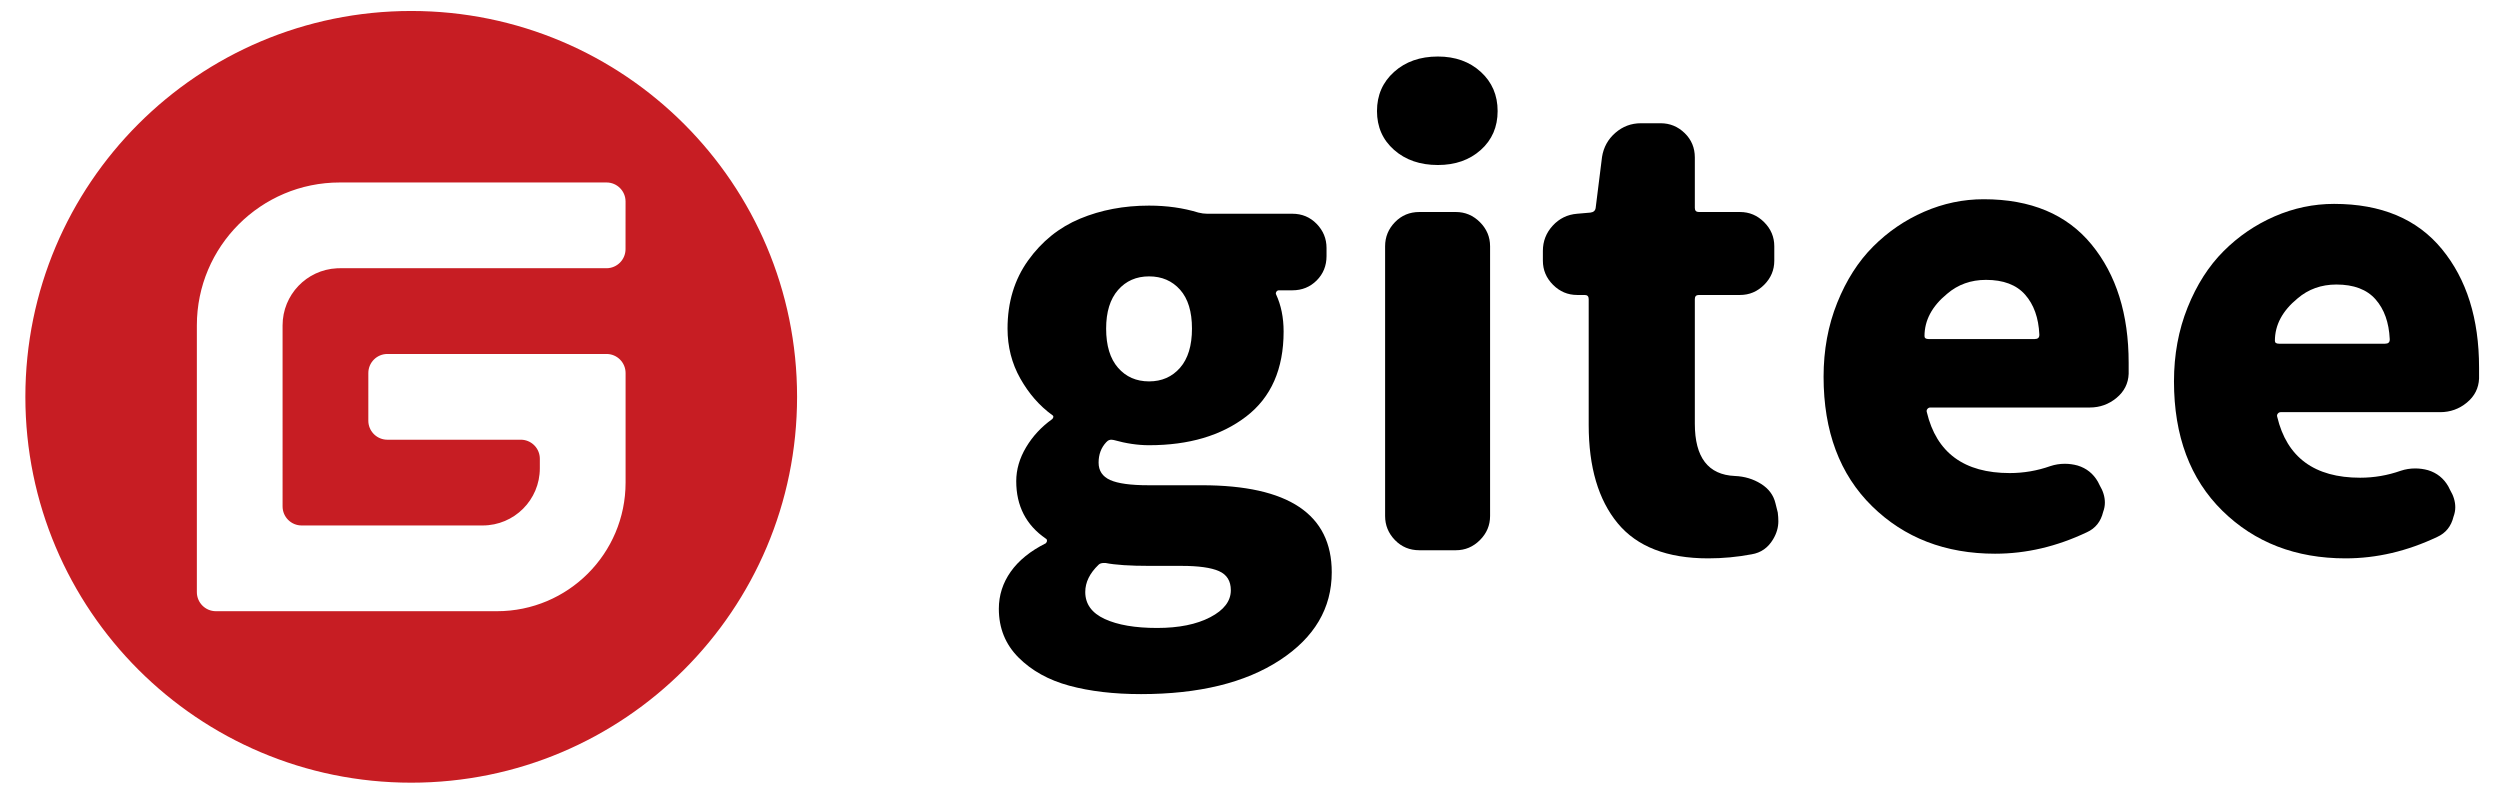
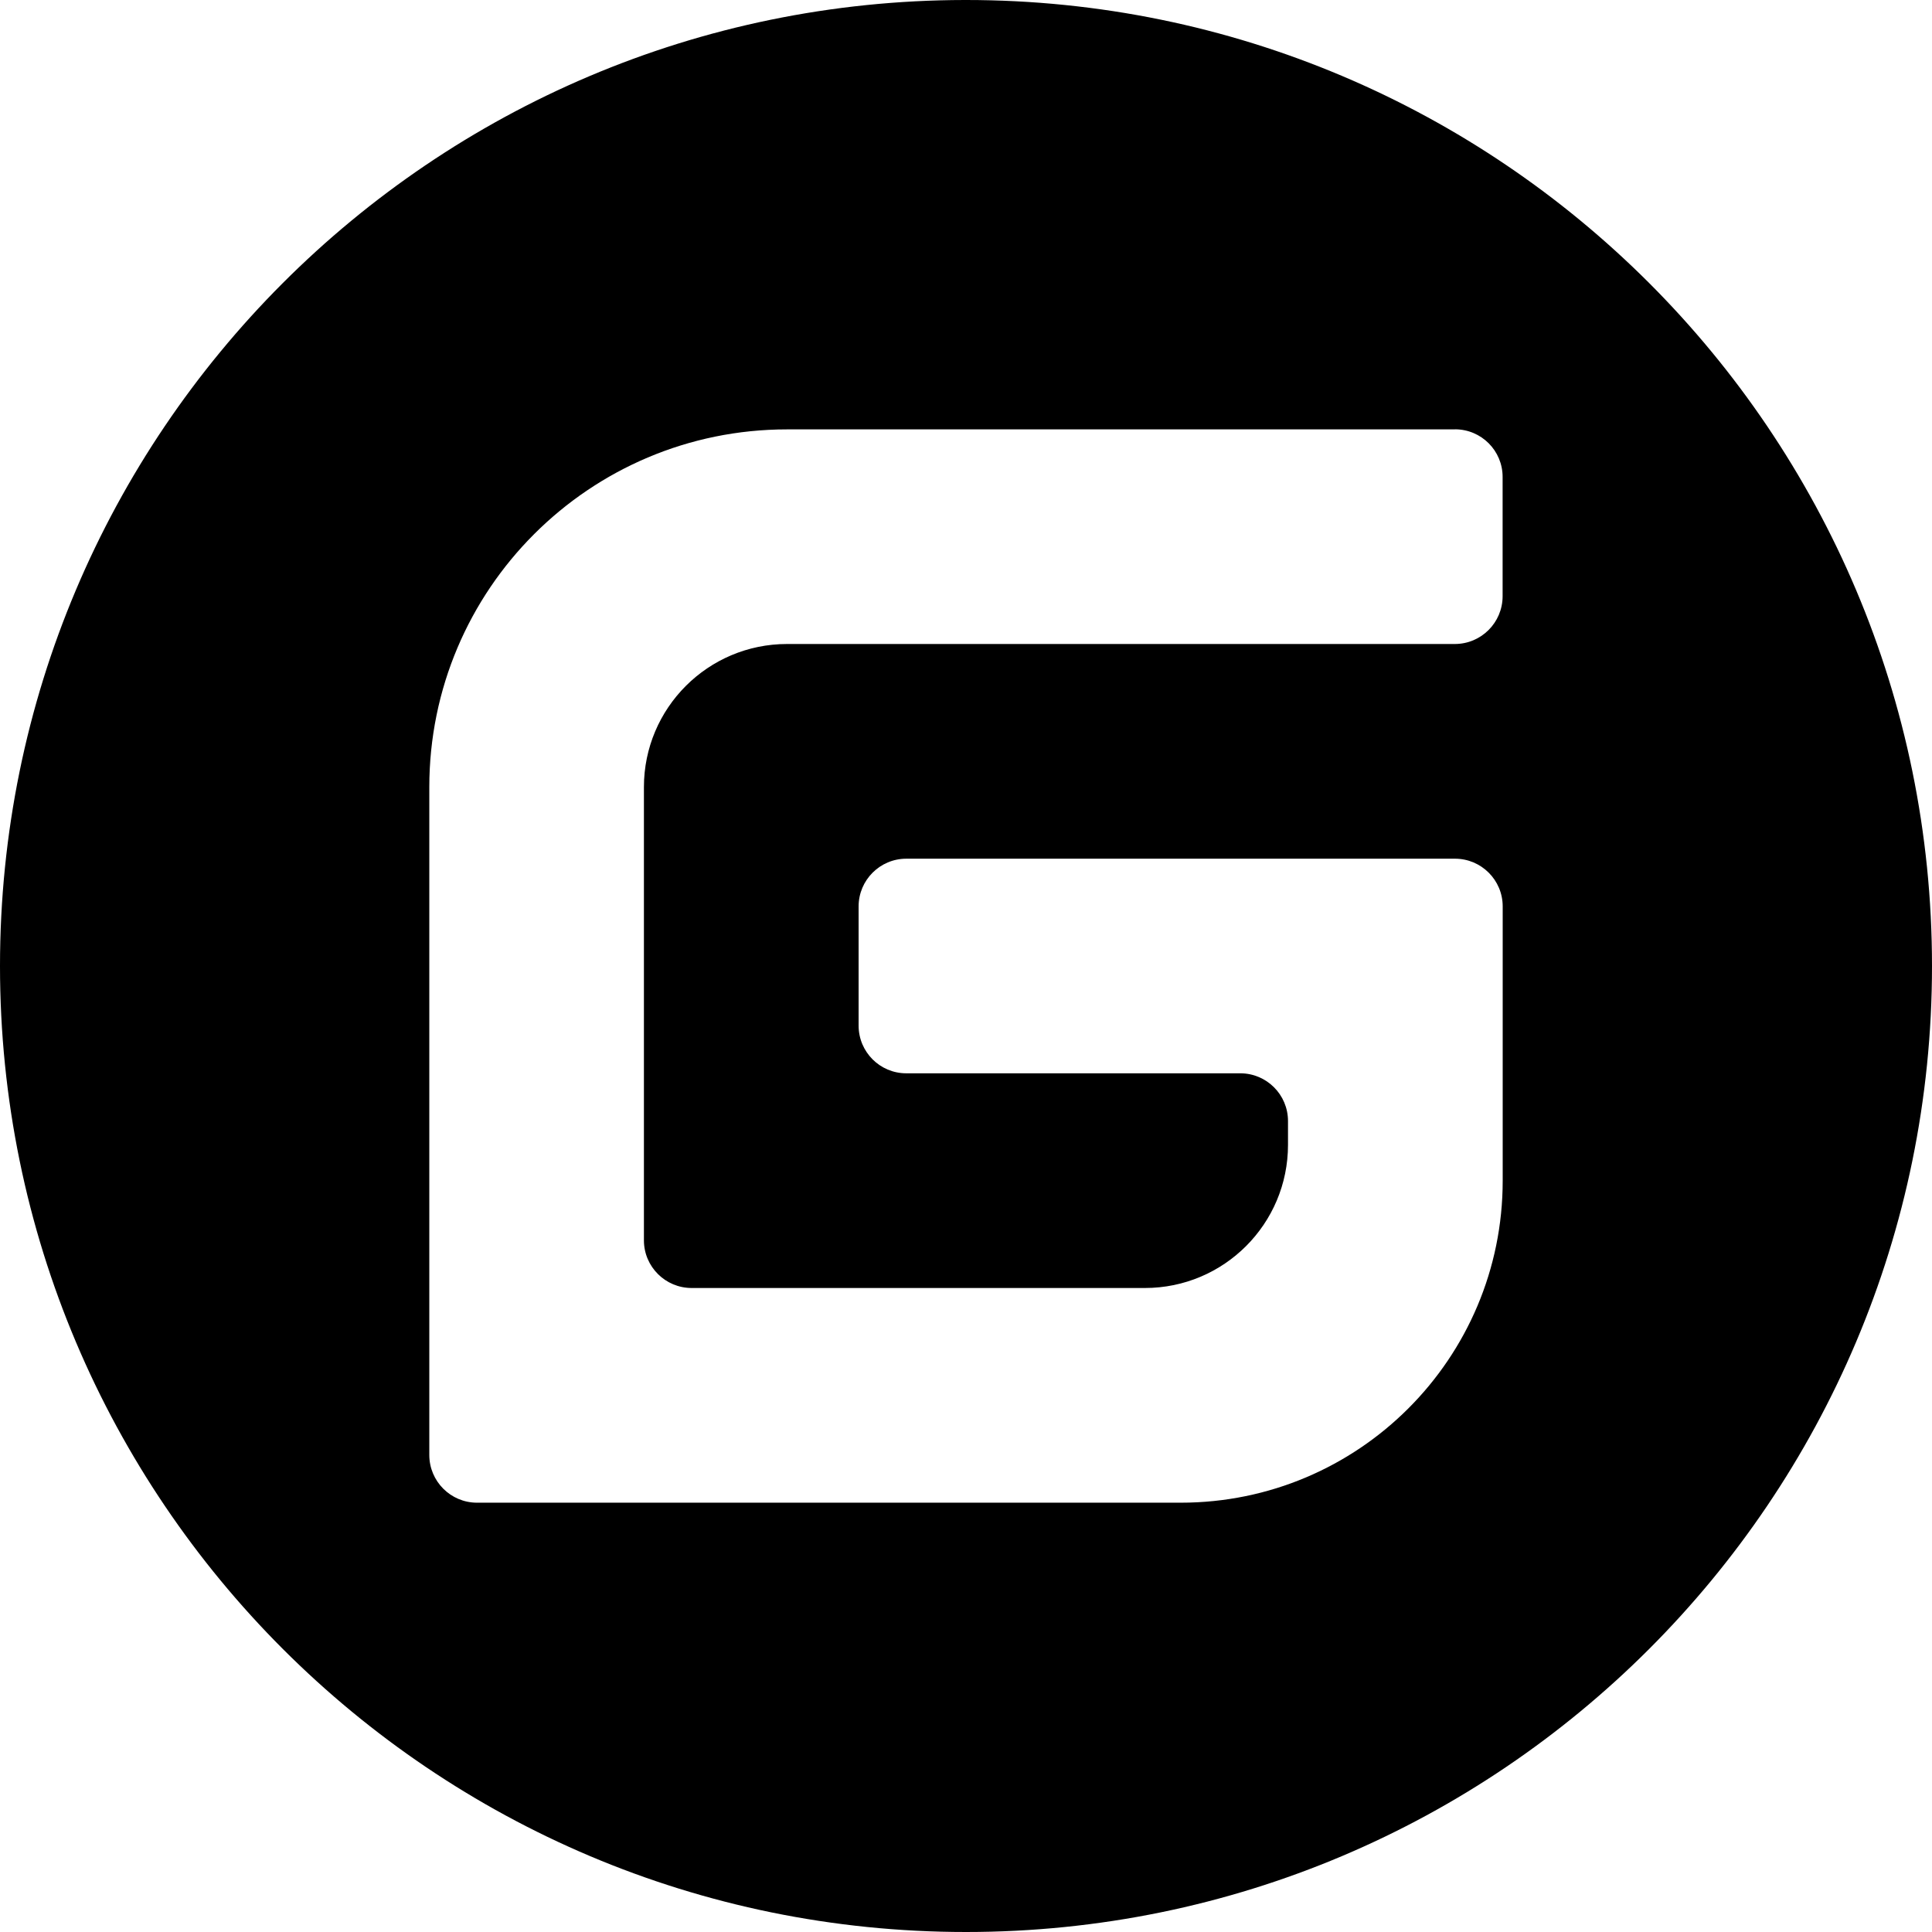
- <svg xmlns="http://www.w3.org/2000/svg" width="296.99mm" height="95.19mm" version="1.1" viewBox="0 0 1122.5 359.77">
-   <polygon id="Rectangle-7-Copy" transform="matrix(3.5977 0 0 3.5977 -1565 -366.97)" points="435 202 435 102 747 102 747 202" fill="none" />
-   <path d="m512.28 311.65c26.042 0 46.831-5.08 62.369-15.239s23.307-23.314 23.307-39.465c0-26.049-19.444-39.074-58.333-39.074h-23.958c-7.986 0-13.715-0.781-17.187-2.344-3.472-1.563-5.208-4.168-5.208-7.815s1.129-6.686 3.385-9.117c0.868-1.042 1.996-1.389 3.385-1.042 5.556 1.563 10.851 2.344 15.885 2.344 17.882 0 32.422-4.298 43.62-12.894 11.198-8.596 16.797-21.317 16.797-38.162 0-6.252-1.129-11.809-3.385-16.671-0.174-0.347-0.13-0.738 0.13-1.172 0.261-0.434 0.651-0.651 1.172-0.651h5.989c4.34 0 7.986-1.476 10.937-4.428 2.951-2.952 4.427-6.599 4.427-10.941v-3.647c0-4.168-1.476-7.771-4.427-10.81-2.951-3.039-6.597-4.559-10.937-4.559h-38.281c-1.215 0-2.517-0.174-3.906-0.521-6.771-2.084-14.149-3.126-22.135-3.126-11.285 0-21.614 1.954-30.989 5.861-9.375 3.907-17.144 10.159-23.307 18.755-6.163 8.596-9.245 18.799-9.245 30.608 0 8.162 1.91 15.63 5.729 22.402 3.819 6.773 8.594 12.243 14.323 16.411 0.347 0.174 0.521 0.434 0.521 0.781 0 0.347-0.174 0.695-0.521 1.042-4.861 3.473-8.767 7.684-11.719 12.634-2.951 4.949-4.427 10.029-4.427 15.239 0 11.114 4.427 19.711 13.281 25.789 0.347 0.174 0.521 0.478 0.521 0.912 0 0.434-0.174 0.825-0.521 1.172-6.944 3.473-12.196 7.728-15.755 12.764-3.559 5.036-5.338 10.593-5.338 16.671 0 8.683 2.951 15.977 8.854 21.881 5.903 5.904 13.498 10.116 22.786 12.634 9.288 2.518 20.009 3.777 32.161 3.777zm3.646-140.41c-5.729 0-10.373-2.041-13.932-6.122-3.559-4.081-5.339-9.942-5.339-17.583 0-7.467 1.78-13.242 5.339-17.323 3.559-4.081 8.203-6.122 13.932-6.122s10.373 1.997 13.932 5.991c3.559 3.994 5.338 9.812 5.338 17.453s-1.78 13.502-5.338 17.583c-3.559 4.081-8.203 6.122-13.932 6.122zm3.646 110.71c-9.896 0-17.752-1.346-23.568-4.038-5.816-2.692-8.724-6.729-8.724-12.113 0-4.341 1.996-8.423 5.989-12.243 0.521-0.521 1.302-0.781 2.344-0.781h0.781c4.34 0.868 10.937 1.302 19.792 1.302h14.323c7.639 0 13.238 0.781 16.797 2.344 3.559 1.563 5.338 4.428 5.338 8.596 0 4.862-3.082 8.9-9.245 12.113-6.163 3.213-14.106 4.819-23.828 4.819z" />
-   <g id="Group" transform="matrix(6.2076 0 0 6.2076 11.39 4.9239)" fill="#c71d23" fill-rule="evenodd">
-     <path id="Combined-Shape" d="m27.909 0c15.414 0 27.909 12.495 27.909 27.909s-12.495 27.909-27.909 27.909-27.909-12.495-27.909-27.909 12.495-27.909 27.909-27.909zm14.128 12.404c-2.84e-4 0-5.7e-4 0-8.54e-4 8.54e-4h-19.295c-5.709 0-10.337 4.628-10.337 10.337v19.295c0 0.761 0.617 1.378 1.378 1.378h20.329c5.138 0 9.303-4.165 9.303-9.303v-7.925c0-0.761-0.617-1.378-1.378-1.378h-15.85c-0.761 3.61e-4 -1.378 0.617-1.379 1.378l-9.02e-4 3.446c-5.38e-4 0.716 0.546 1.305 1.245 1.372l0.133 0.006c1.25e-4 0 2.49e-4 0 3.73e-4 -3.73e-4l9.649-8e-5c0.716-1.7e-5 1.305 0.547 1.372 1.246l0.006 0.133v0.689c0 2.284-1.851 4.135-4.135 4.135h-13.094c-0.761-3.8e-5 -1.378-0.617-1.378-1.378l-3.61e-4 -13.093c-1.72e-4 -2.214 1.74-4.022 3.928-4.13l0.206-5e-3h19.293c0.761-8.55e-4 1.378-0.617 1.379-1.378l0.002-3.446c0.001-0.761-0.615-1.379-1.377-1.379z" />
-   </g>
-   <path d="m645.61 74.085c7.812 0 14.236-2.258 19.271-6.773 5.035-4.515 7.552-10.333 7.552-17.453 0-7.12-2.517-12.981-7.552-17.583-5.035-4.602-11.458-6.903-19.271-6.903-7.986 0-14.54 2.301-19.661 6.903-5.122 4.602-7.682 10.463-7.682 17.583 0 7.12 2.561 12.938 7.682 17.453 5.122 4.515 11.675 6.773 19.661 6.773zm8.073 172.97c4.167 0 7.769-1.52 10.807-4.559 3.038-3.039 4.557-6.643 4.557-10.81v-121.13c0-4.168-1.519-7.771-4.557-10.81-3.038-3.039-6.641-4.559-10.807-4.559h-16.406c-4.34 0-7.986 1.52-10.937 4.559-2.951 3.039-4.427 6.643-4.427 10.81v121.13c0 4.168 1.476 7.771 4.427 10.81 2.951 3.039 6.597 4.559 10.937 4.559z" />
-   <g stroke-width="6.208">
-     <path d="m1053.2 250.7c13.889 0 27.604-3.213 41.146-9.638 3.819-1.737 6.25-4.776 7.292-9.117 0.521-1.389 0.781-2.779 0.781-4.168 0-2.605-0.781-5.21-2.344-7.815l-0.781-1.563c-2.083-3.647-5.122-6.078-9.115-7.294-1.91-0.521-3.819-0.781-5.729-0.781-2.257 0-4.427 0.347-6.51 1.042-5.903 2.084-11.979 3.126-18.229 3.126-20.486 0-32.899-9.117-37.239-27.352-0.174-0.521-0.087-0.999 0.261-1.433 0.347-0.434 0.781-0.651 1.302-0.651h71.614c4.514 0 8.507-1.433 11.979-4.298 3.472-2.865 5.295-6.469 5.469-10.81v-4.949c0-21.881-5.556-39.595-16.667-53.14-11.111-13.546-27.257-20.318-48.437-20.318-9.201 0-18.099 1.867-26.693 5.601-8.594 3.734-16.232 8.944-22.917 15.63-6.684 6.686-12.066 15.109-16.146 25.268-4.08 10.159-6.12 21.23-6.12 33.213 0 24.486 7.248 43.849 21.745 58.09 14.497 14.24 32.943 21.36 55.338 21.36zm17.708-96.382h-47.656c-1.215 0-1.823-0.434-1.823-1.302 0-7.12 3.385-13.459 10.156-19.016 4.861-4.168 10.677-6.252 17.448-6.252 7.812 0 13.672 2.214 17.578 6.643 3.906 4.428 6.033 10.376 6.38 17.844v0.26c0 1.216-0.695 1.823-2.083 1.823z" />
-     <path d="m895.87 248.61c13.889 0 27.604-3.213 41.146-9.638 3.819-1.737 6.25-4.776 7.292-9.117 0.521-1.389 0.781-2.779 0.781-4.168 0-2.605-0.781-5.21-2.344-7.815l-0.781-1.563c-2.083-3.647-5.122-6.078-9.115-7.294-1.91-0.521-3.819-0.781-5.729-0.781-2.257 0-4.427 0.347-6.51 1.042-5.903 2.084-11.979 3.126-18.229 3.126-20.486 0-32.899-9.117-37.239-27.352-0.174-0.521-0.087-0.999 0.261-1.433 0.347-0.434 0.781-0.651 1.302-0.651h71.614c4.514 0 8.507-1.433 11.979-4.298 3.472-2.865 5.295-6.469 5.469-10.81v-4.949c0-21.881-5.556-39.595-16.667-53.14-11.111-13.546-27.257-20.318-48.437-20.318-9.201 0-18.099 1.867-26.693 5.601-8.594 3.734-16.233 8.944-22.917 15.63-6.684 6.686-12.066 15.109-16.146 25.268-4.08 10.159-6.12 21.23-6.12 33.213 0 24.486 7.248 43.849 21.745 58.09 14.496 14.24 32.943 21.36 55.338 21.36zm17.708-96.382h-47.656c-1.215 0-1.823-0.434-1.823-1.302 0-7.12 3.385-13.459 10.156-19.016 4.861-4.168 10.677-6.252 17.448-6.252 7.812 0 13.672 2.214 17.578 6.643 3.906 4.428 6.033 10.376 6.38 17.844v0.26c0 1.216-0.694 1.823-2.083 1.823z" />
-     <path d="m766.97 250.7c6.597 0 13.108-0.608 19.531-1.823 4.167-0.695 7.378-2.952 9.635-6.773 1.562-2.605 2.344-5.297 2.344-8.075 0-1.216-0.087-2.518-0.26-3.907l-1.042-4.168c-0.868-3.647-3.038-6.556-6.51-8.726-3.472-2.171-7.378-3.343-11.719-3.517-11.979-0.521-17.969-8.336-17.969-23.444v-56.006c0-1.216 0.608-1.823 1.823-1.823h18.49c4.167 0 7.769-1.52 10.807-4.559 3.038-3.039 4.557-6.643 4.557-10.81v-6.512c0-4.168-1.519-7.771-4.557-10.81-3.038-3.039-6.641-4.559-10.807-4.559h-18.49c-1.215 0-1.823-0.608-1.823-1.823v-22.663c0-4.341-1.519-7.988-4.557-10.941-3.038-2.952-6.641-4.428-10.807-4.428h-8.854c-4.34 0-8.16 1.433-11.458 4.298-3.299 2.865-5.295 6.469-5.989 10.81l-2.865 22.923c-0.174 1.216-0.955 1.91-2.344 2.084l-5.989 0.521c-4.34 0.347-7.986 2.127-10.937 5.34-2.951 3.213-4.427 6.99-4.427 11.331v4.428c0 4.168 1.519 7.771 4.557 10.81 3.038 3.039 6.641 4.559 10.807 4.559h3.385c1.215 0 1.823 0.608 1.823 1.823v56.527c0 18.929 4.34 33.647 13.021 44.153 8.681 10.507 22.222 15.76 40.625 15.76z" />
-   </g>
+ <svg xmlns="http://www.w3.org/2000/svg" fill="#000000" width="800px" height="800px" viewBox="0 0 24 24" role="img">
+   <path d="M11.984 0A12 12 0 0 0 0 12a12 12 0 0 0 12 12 12 12 0 0 0 12-12A12 12 0 0 0 12 0a12 12 0 0 0-.016 0zm6.09 5.333c.328 0 .593.266.592.593v1.482a.594.594 0 0 1-.593.592H9.777c-.982 0-1.778.796-1.778 1.778v5.63c0 .327.266.592.593.592h5.63c.982 0 1.778-.796 1.778-1.778v-.296a.593.593 0 0 0-.592-.593h-4.15a.592.592 0 0 1-.592-.592v-1.482a.593.593 0 0 1 .593-.592h6.815c.327 0 .593.265.593.592v3.408a4 4 0 0 1-4 4H5.926a.593.593 0 0 1-.593-.593V9.778a4.444 4.444 0 0 1 4.445-4.444h8.296z" />
</svg>
